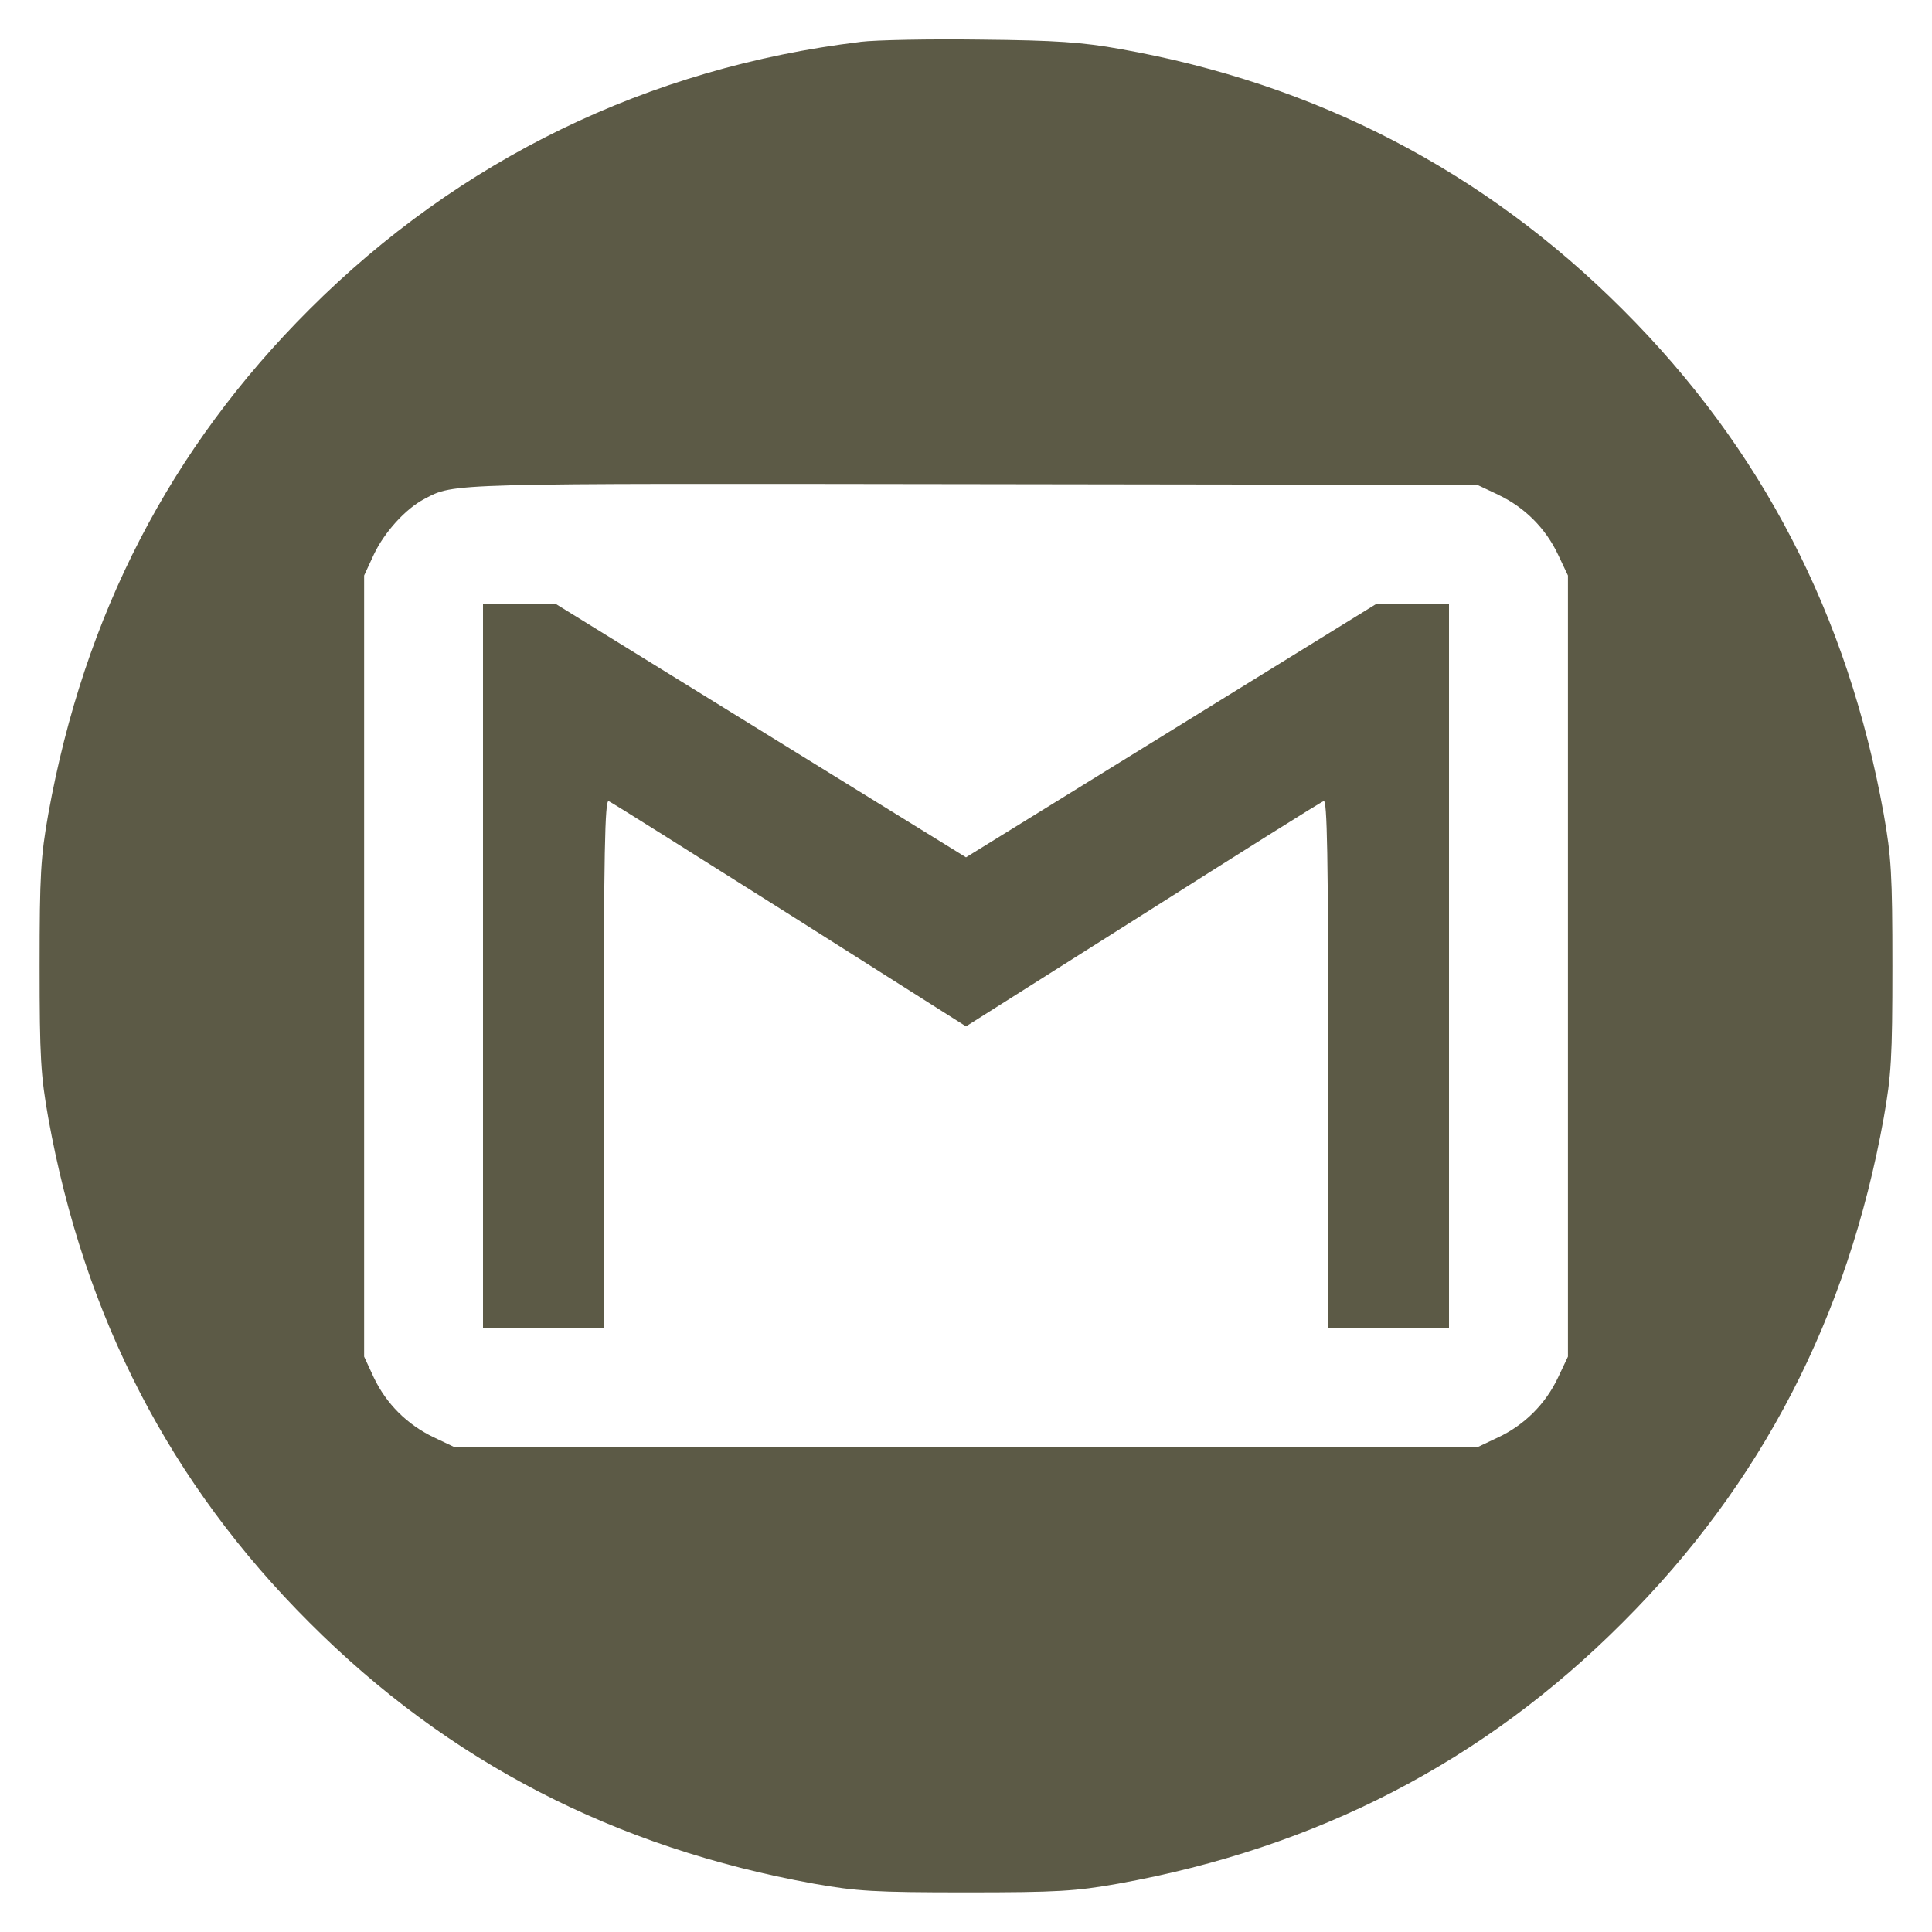
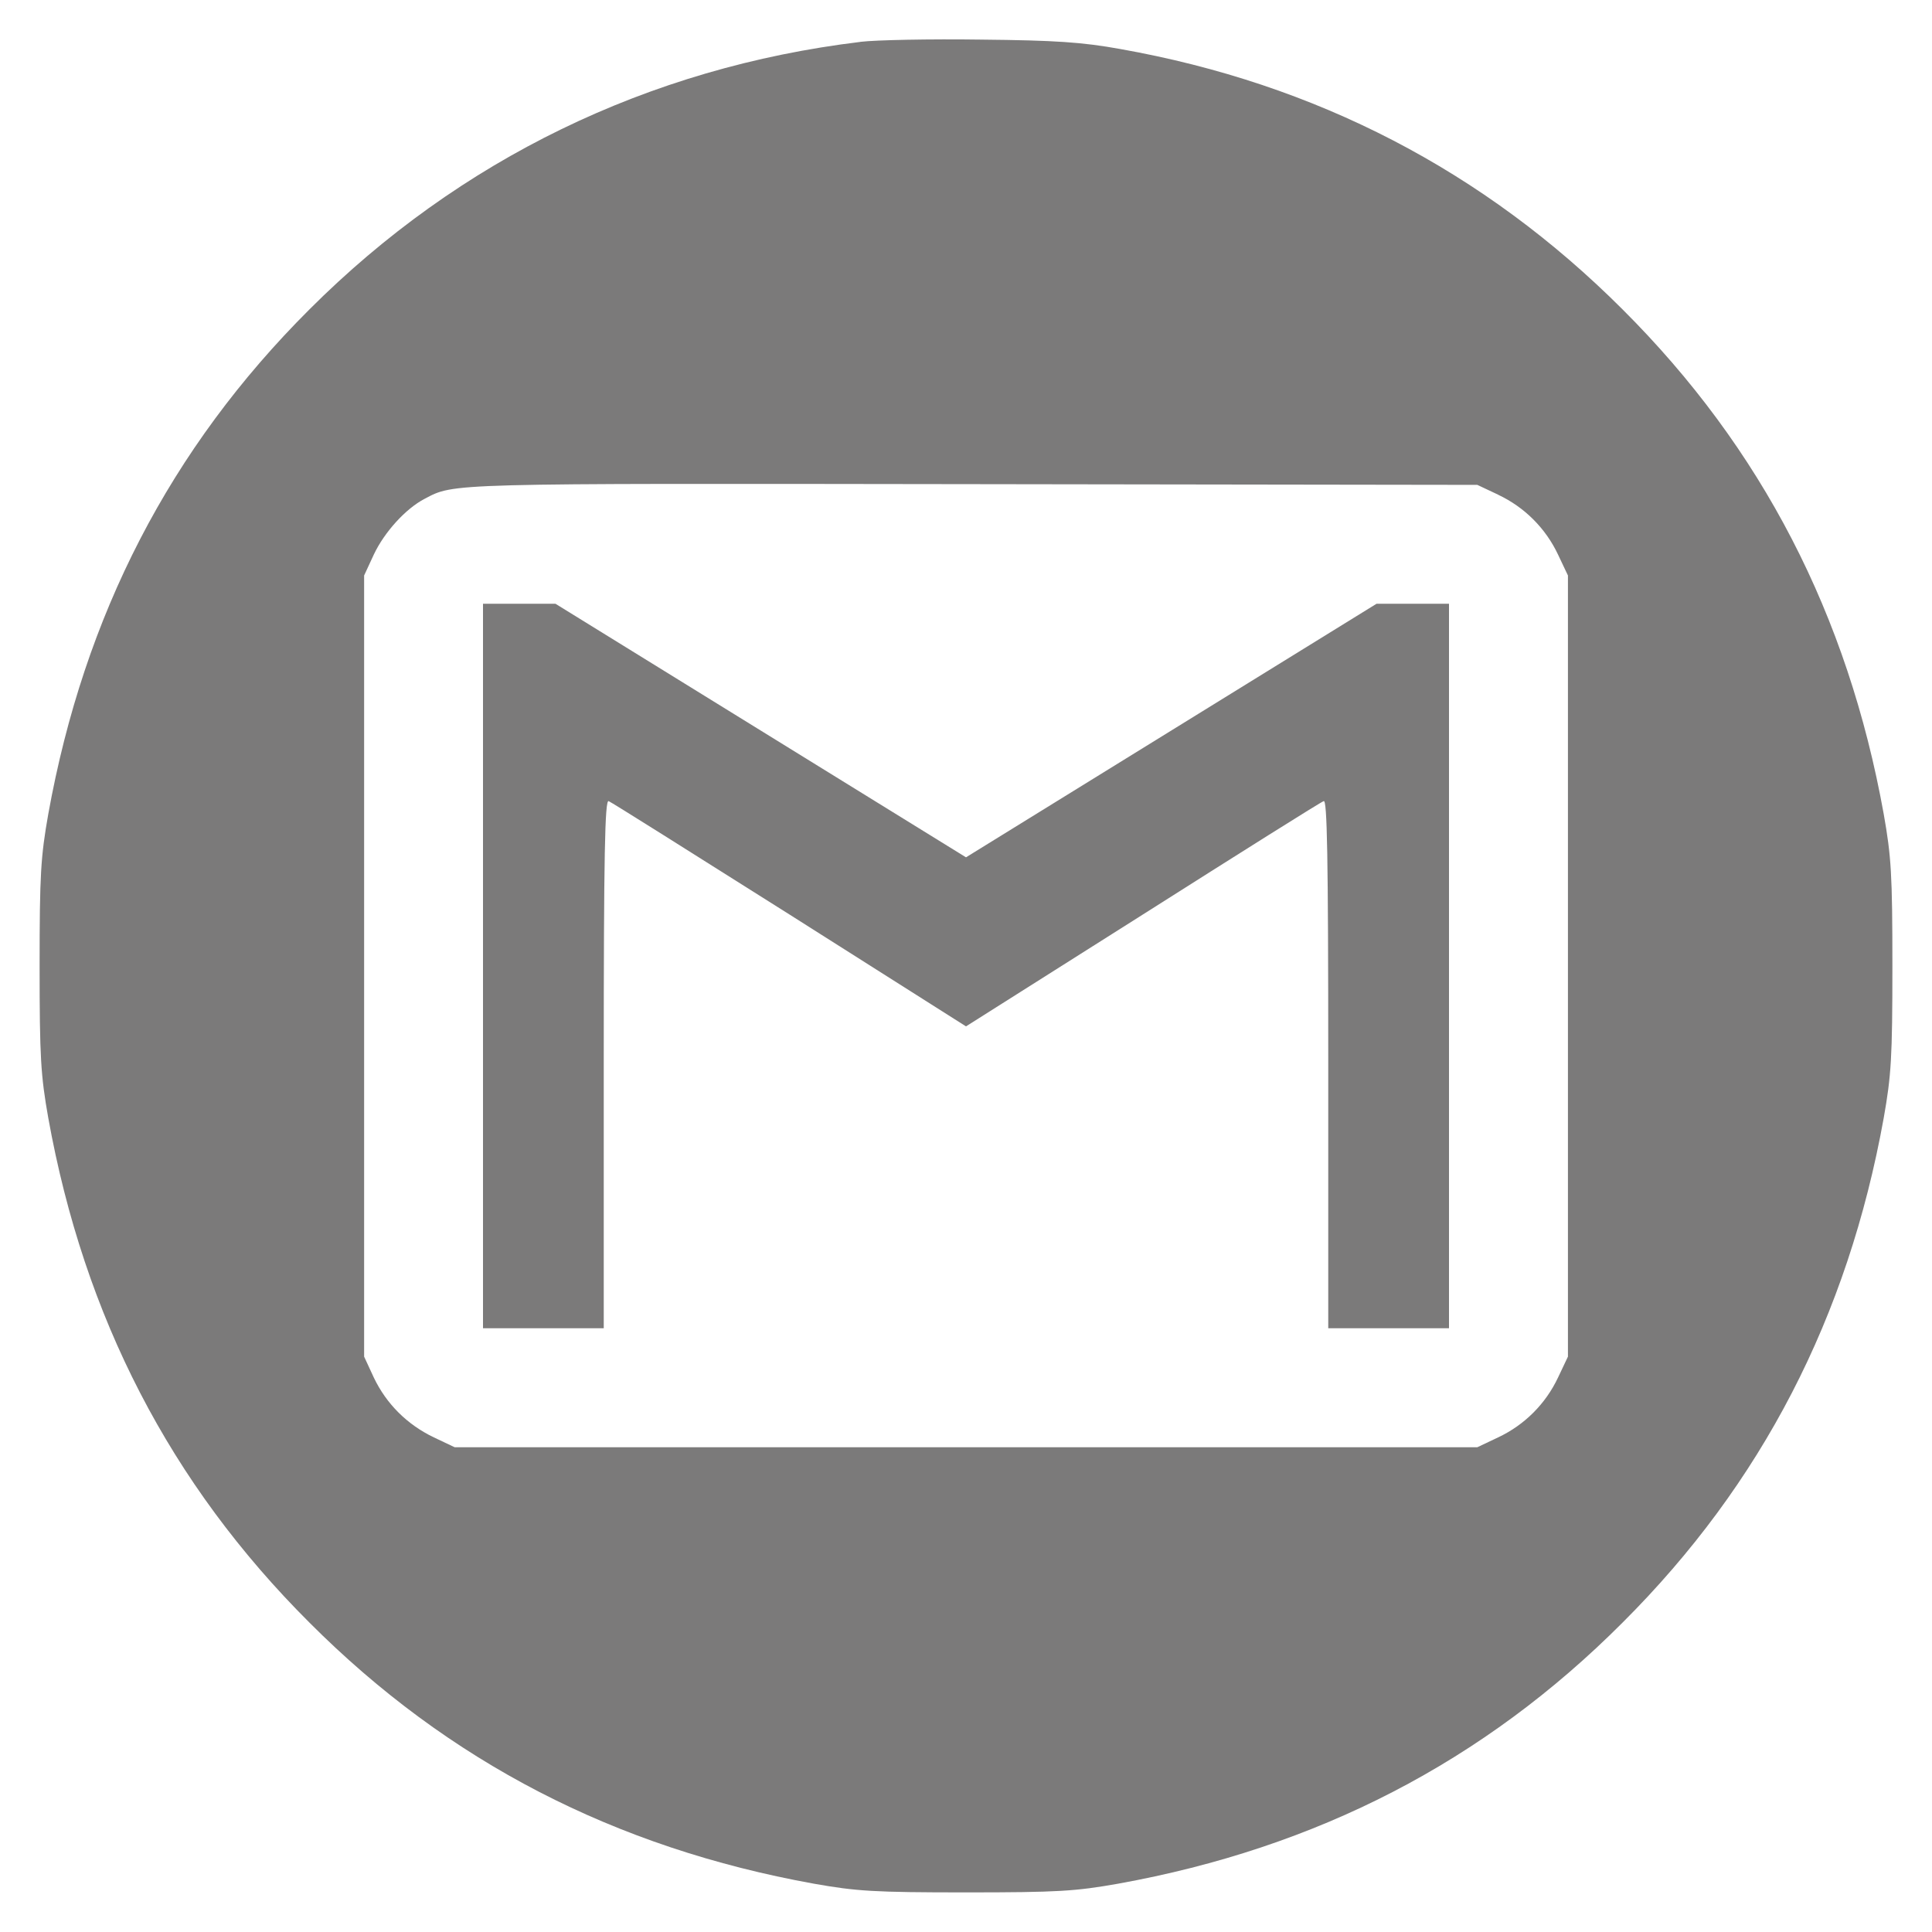
<svg xmlns="http://www.w3.org/2000/svg" version="1.1" width="17" height="17" viewBox="0 0 32 32">
-   <path fill="#5c5a46" d="M14.25 0.694c-3.512 0.425-6.644 1.95-9.125 4.431-2.306 2.3-3.731 5.063-4.325 8.356-0.125 0.706-0.144 1-0.144 2.519s0.019 1.813 0.144 2.519c0.594 3.294 2.019 6.056 4.325 8.356 2.3 2.306 5.063 3.731 8.356 4.325 0.706 0.125 1 0.144 2.519 0.144s1.813-0.019 2.519-0.144c3.294-0.594 6.056-2.019 8.356-4.325 2.306-2.3 3.731-5.063 4.325-8.356 0.125-0.706 0.144-1 0.144-2.519s-0.019-1.813-0.144-2.519c-0.594-3.294-2.019-6.056-4.325-8.356-2.294-2.294-5.075-3.737-8.319-4.313-0.625-0.113-1.069-0.144-2.306-0.156-0.844-0.012-1.744 0.006-2 0.037zM24.813 8.194c0.438 0.206 0.788 0.556 0.994 0.994l0.163 0.344v12.938l-0.163 0.344c-0.206 0.438-0.556 0.788-0.994 0.994l-0.344 0.163h-16.938l-0.344-0.163c-0.444-0.212-0.787-0.556-0.994-0.988l-0.162-0.35v-12.938l0.162-0.35c0.175-0.369 0.525-0.756 0.838-0.919 0.5-0.263 0.319-0.256 9.063-0.244l8.375 0.012 0.344 0.162z" />
-   <path fill="#5c5a46" d="M8 16v6h2v-4.381c0-3.481 0.019-4.375 0.081-4.35 0.037 0.012 1.387 0.863 3 1.881l2.919 1.85 2.925-1.85c1.606-1.019 2.956-1.869 3-1.881 0.056-0.025 0.075 0.869 0.075 4.35v4.381h2v-12h-1.2l-6.8 4.2-6.8-4.2h-1.2v6z" />
+   <path fill="#7b7a7a" d="M14.25 0.694c-3.512 0.425-6.644 1.95-9.125 4.431-2.306 2.3-3.731 5.063-4.325 8.356-0.125 0.706-0.144 1-0.144 2.519s0.019 1.813 0.144 2.519c0.594 3.294 2.019 6.056 4.325 8.356 2.3 2.306 5.063 3.731 8.356 4.325 0.706 0.125 1 0.144 2.519 0.144s1.813-0.019 2.519-0.144c3.294-0.594 6.056-2.019 8.356-4.325 2.306-2.3 3.731-5.063 4.325-8.356 0.125-0.706 0.144-1 0.144-2.519s-0.019-1.813-0.144-2.519c-0.594-3.294-2.019-6.056-4.325-8.356-2.294-2.294-5.075-3.737-8.319-4.313-0.625-0.113-1.069-0.144-2.306-0.156-0.844-0.012-1.744 0.006-2 0.037zM24.813 8.194c0.438 0.206 0.788 0.556 0.994 0.994l0.163 0.344v12.938l-0.163 0.344c-0.206 0.438-0.556 0.788-0.994 0.994l-0.344 0.163h-16.938l-0.344-0.163c-0.444-0.212-0.787-0.556-0.994-0.988l-0.162-0.35v-12.938l0.162-0.35c0.175-0.369 0.525-0.756 0.838-0.919 0.5-0.263 0.319-0.256 9.063-0.244l8.375 0.012 0.344 0.162z" />
+   <path fill="#7b7a7a" d="M8 16v6h2v-4.381c0-3.481 0.019-4.375 0.081-4.35 0.037 0.012 1.387 0.863 3 1.881l2.919 1.85 2.925-1.85c1.606-1.019 2.956-1.869 3-1.881 0.056-0.025 0.075 0.869 0.075 4.35v4.381h2v-12h-1.2l-6.8 4.2-6.8-4.2h-1.2v6z" />
</svg>
